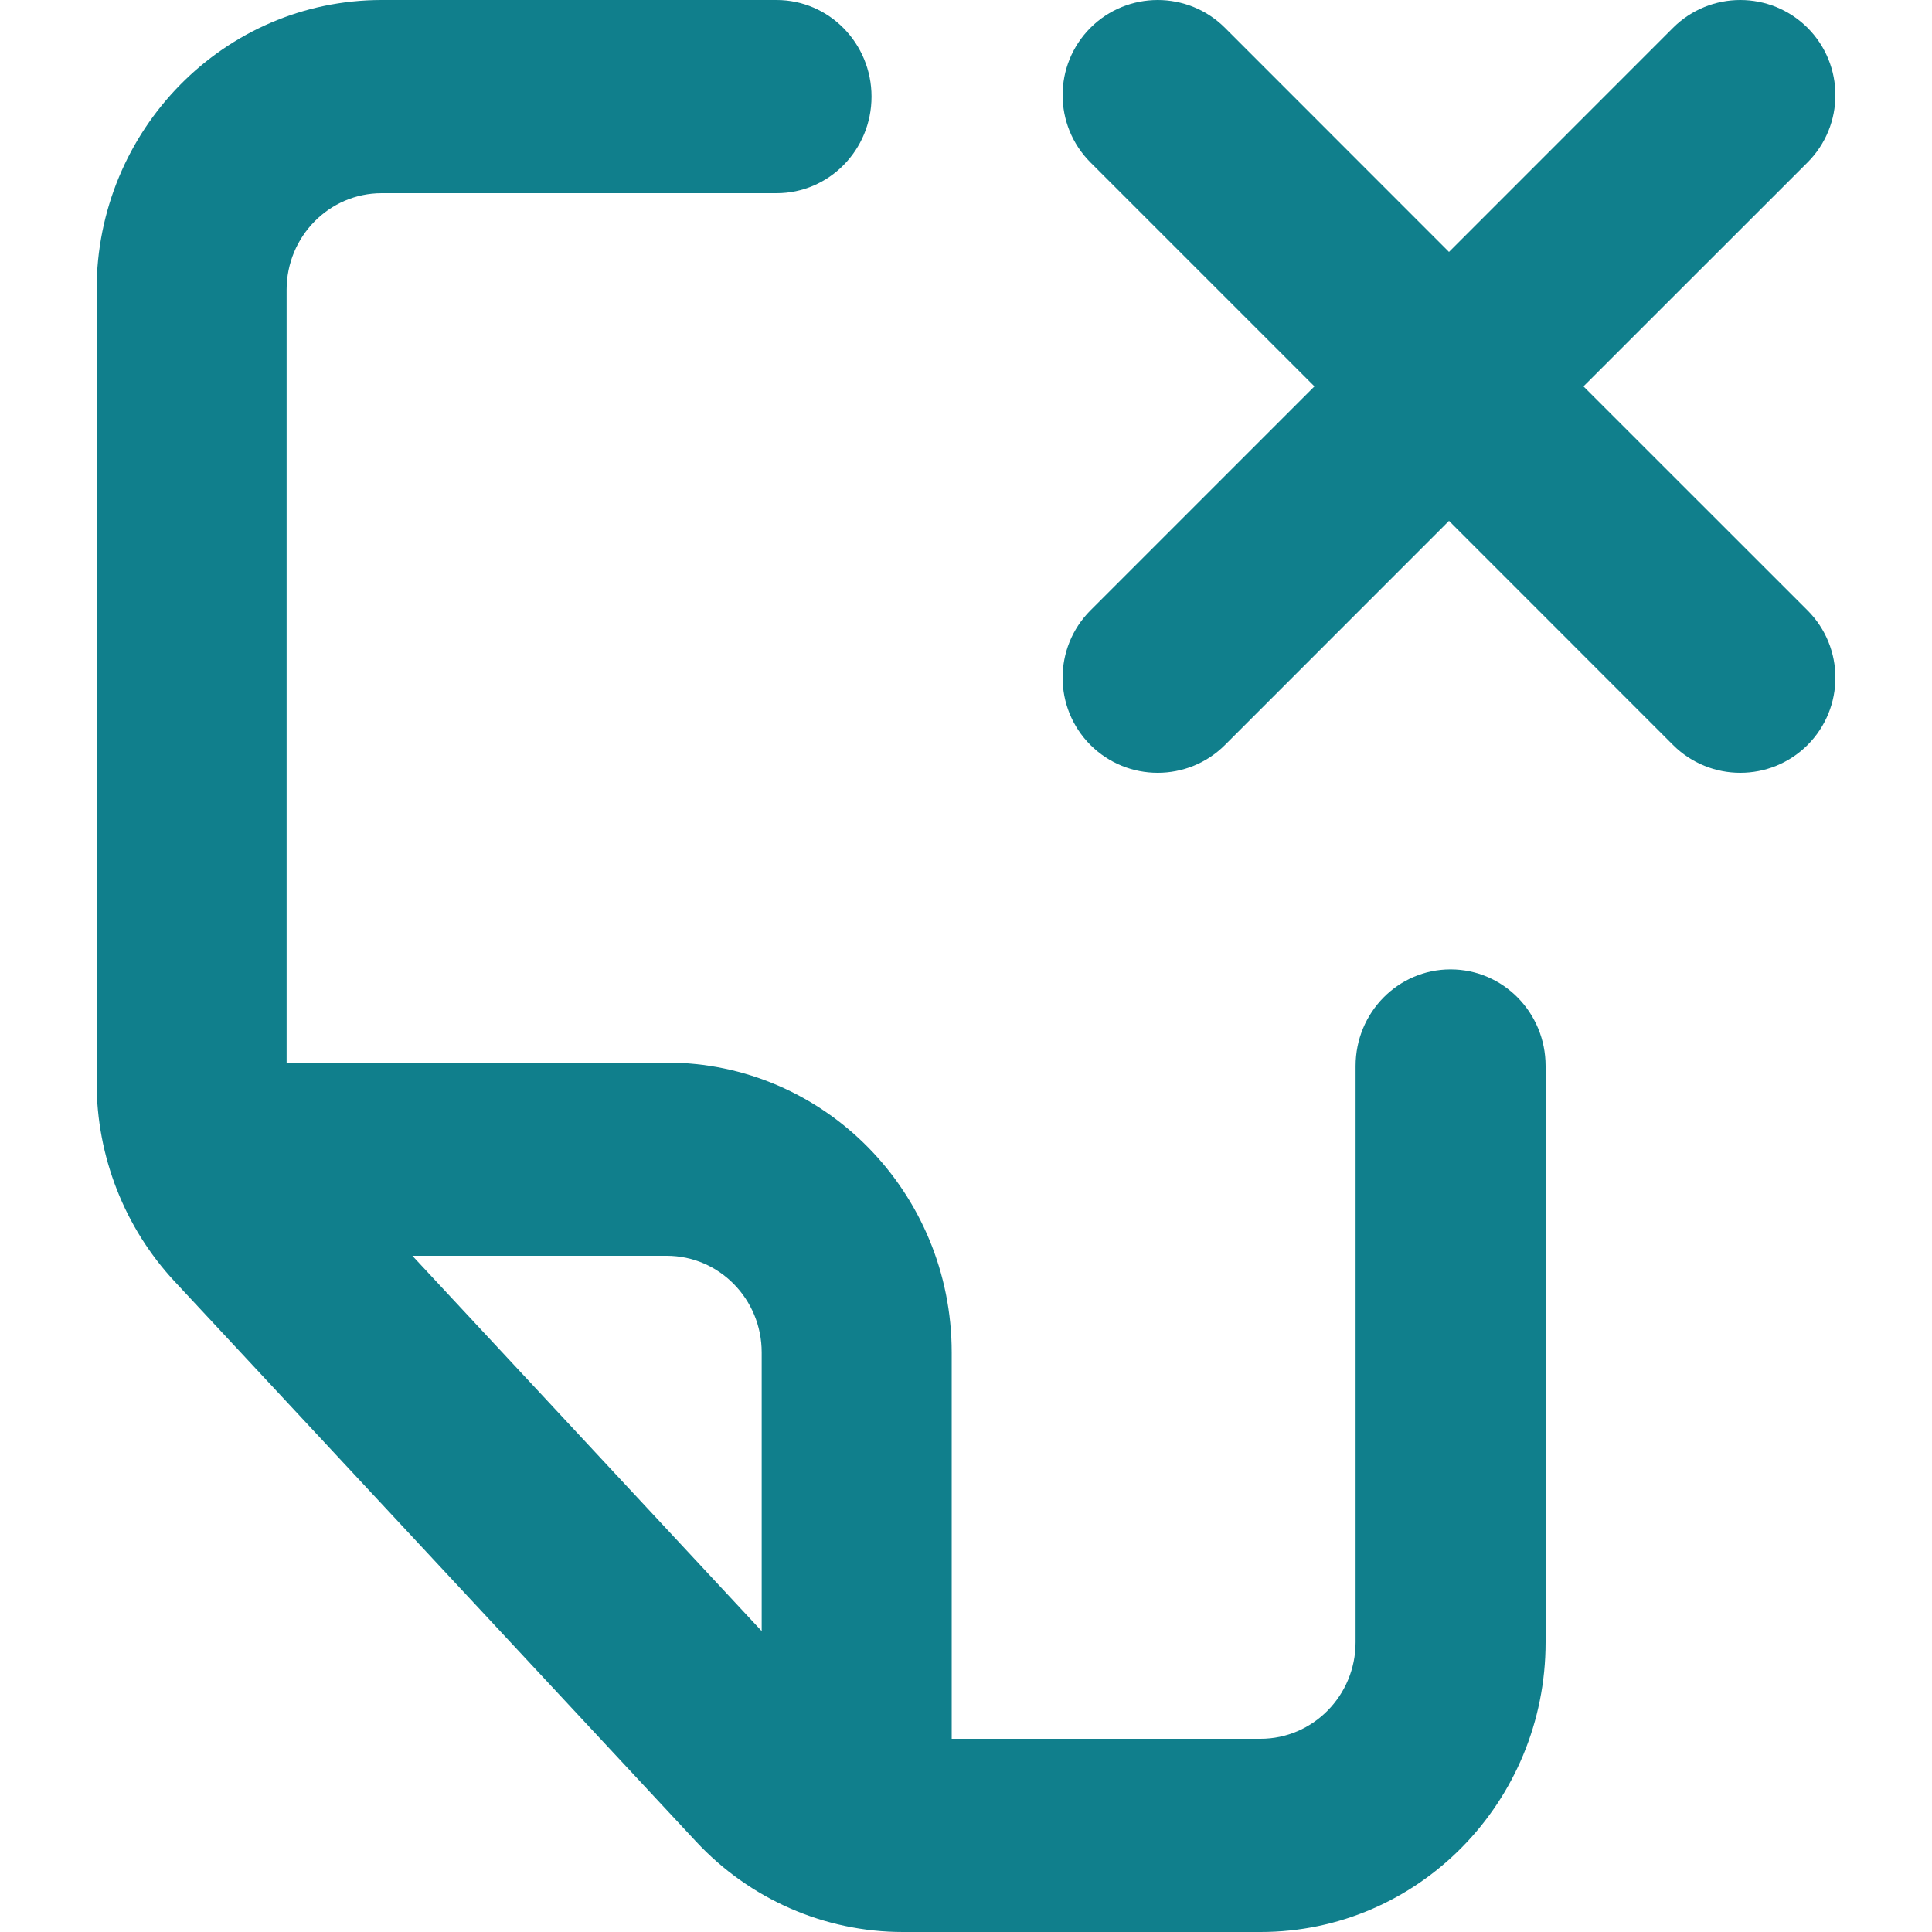
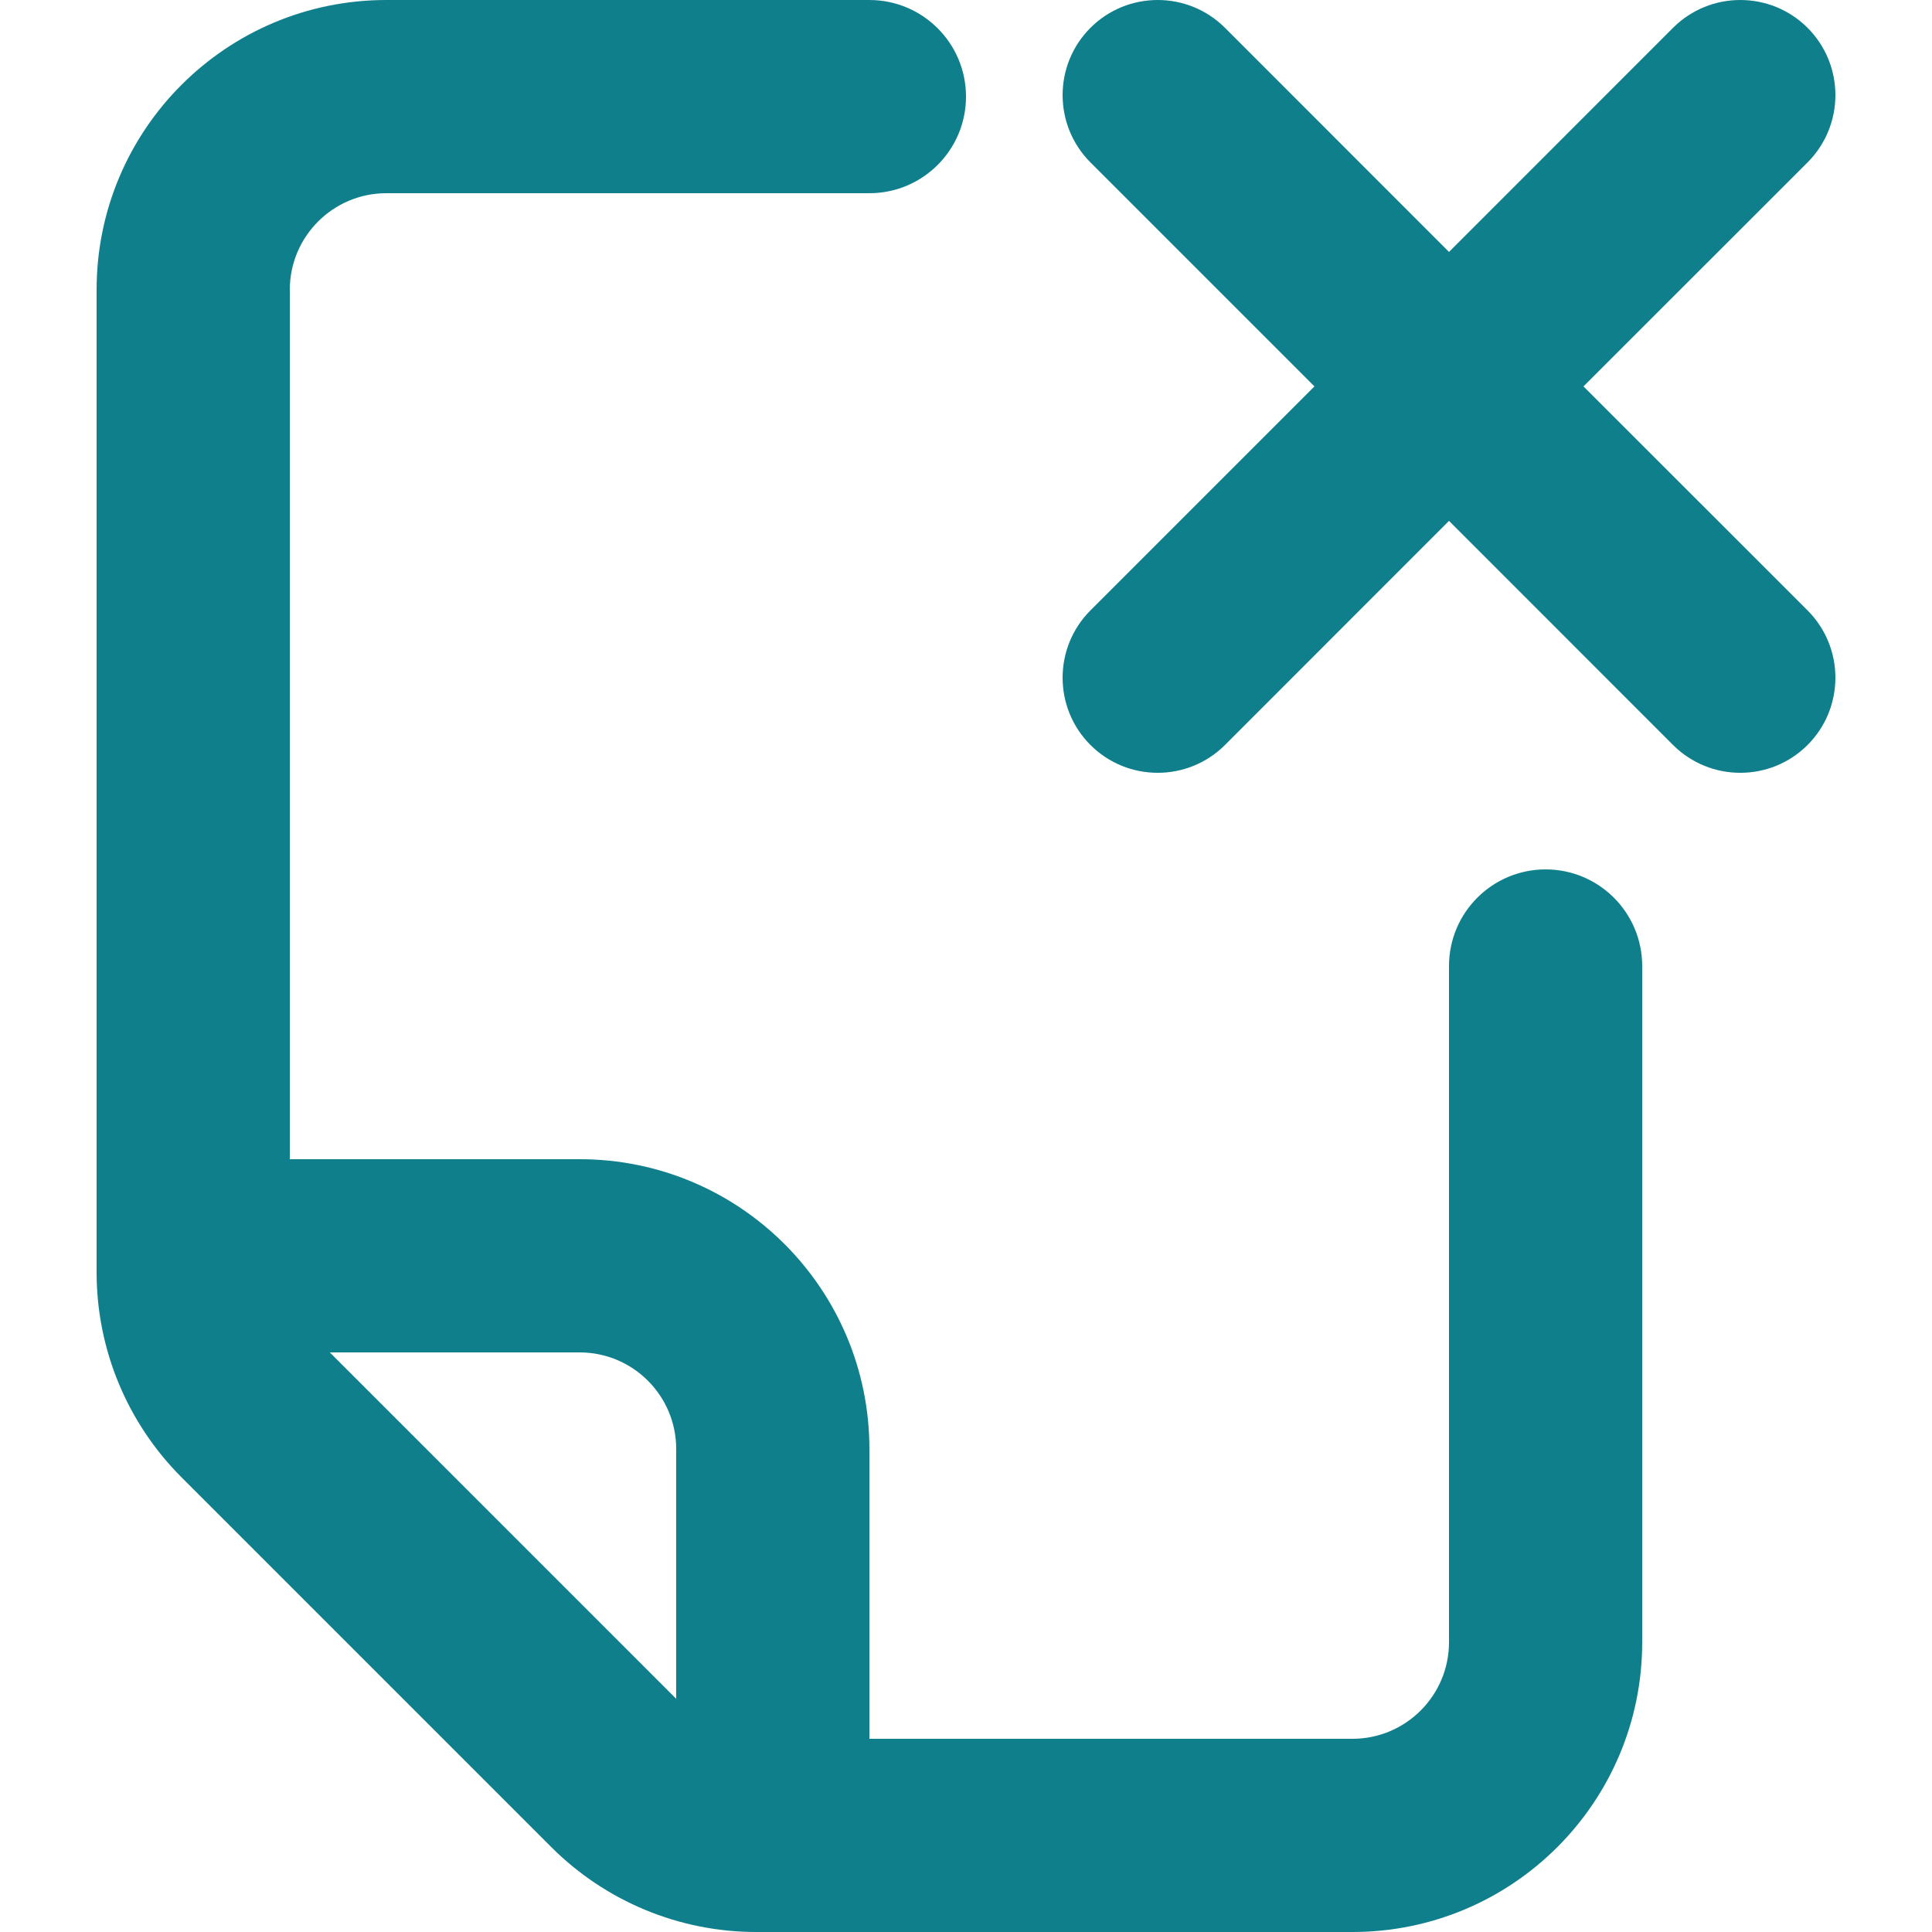
<svg xmlns="http://www.w3.org/2000/svg" width="20" height="20" viewBox="0 0 20 20" fill="none">
-   <path fill-rule="evenodd" clip-rule="evenodd" d="M16 17C16 18.657 14.679 20 13.049 20H9.347C8.536 20 7.761 19.661 7.204 19.062L1.808 13.266C1.289 12.709 1 11.971 1 11.204V3C1 1.343 2.321 1.46717e-08 3.951 1.46717e-08L8.039 0C8.582 0 9.022 0.448 9.022 1C9.022 1.553 8.582 2 8.039 2L3.951 2C3.408 2 2.967 2.448 2.967 3V11H6.902C8.531 11 9.852 12.343 9.852 14V18H13.049C13.592 18 14.033 17.552 14.033 17V11.035C14.033 10.482 14.473 10.035 15.016 10.035C15.56 10.035 16 10.482 16 11.035V17ZM7.885 16.885L4.269 13H6.902C7.445 13 7.885 13.448 7.885 14V16.885Z" fill="#107F8C" />
-   <path fill-rule="evenodd" clip-rule="evenodd" d="M17.319 0.288C17.704 -0.096 18.327 -0.096 18.712 0.288C19.096 0.673 19.096 1.296 18.712 1.681L16.392 4L18.712 6.319C19.096 6.704 19.096 7.327 18.712 7.712C18.327 8.096 17.704 8.096 17.319 7.712L15 5.392L12.681 7.712C12.296 8.096 11.673 8.096 11.288 7.712C10.904 7.327 10.904 6.704 11.288 6.319L13.607 4L11.288 1.681C10.904 1.296 10.904 0.673 11.288 0.288C11.673 -0.096 12.296 -0.096 12.681 0.288L15 2.608L17.319 0.288Z" fill="#107F8C" />
+   <path d="M17.319 0.288C17.704 -0.096 18.327 -0.096 18.712 0.288C19.096 0.673 19.096 1.296 18.712 1.681L16.392 4L18.712 6.319C19.096 6.704 19.096 7.327 18.712 7.712C18.327 8.096 17.704 8.096 17.319 7.712L15 5.392L12.681 7.712C12.296 8.096 11.673 8.096 11.288 7.712C10.904 7.327 10.904 6.704 11.288 6.319L13.607 4L11.288 1.681C10.904 1.296 10.904 0.673 11.288 0.288C11.673 -0.096 12.296 -0.096 12.681 0.288L15 2.608L17.319 0.288Z" fill="#107F8C" />
+   <path fill-rule="evenodd" clip-rule="evenodd" d="M4 3.72529e-09H9C9.552 3.72529e-09 10 0.448 10 1C10 1.552 9.552 2 9 2H4C3.448 2 3 2.448 3 3V12H6C7.657 12 9 13.343 9 15V18H14C14.552 18 15 17.552 15 17V10C15 9.448 15.448 9 16 9C16.552 9 17 9.448 17 10V17C17 18.657 15.657 20 14 20H7.828C7.033 20 6.27 19.684 5.707 19.121L1.879 15.293C1.316 14.73 1 13.967 1 13.172V3C1 1.343 2.343 3.72529e-09 4 3.72529e-09ZM6 14H3.414L7 17.586V15C7 14.448 6.552 14 6 14Z" fill="#107F8C" />
</svg>
